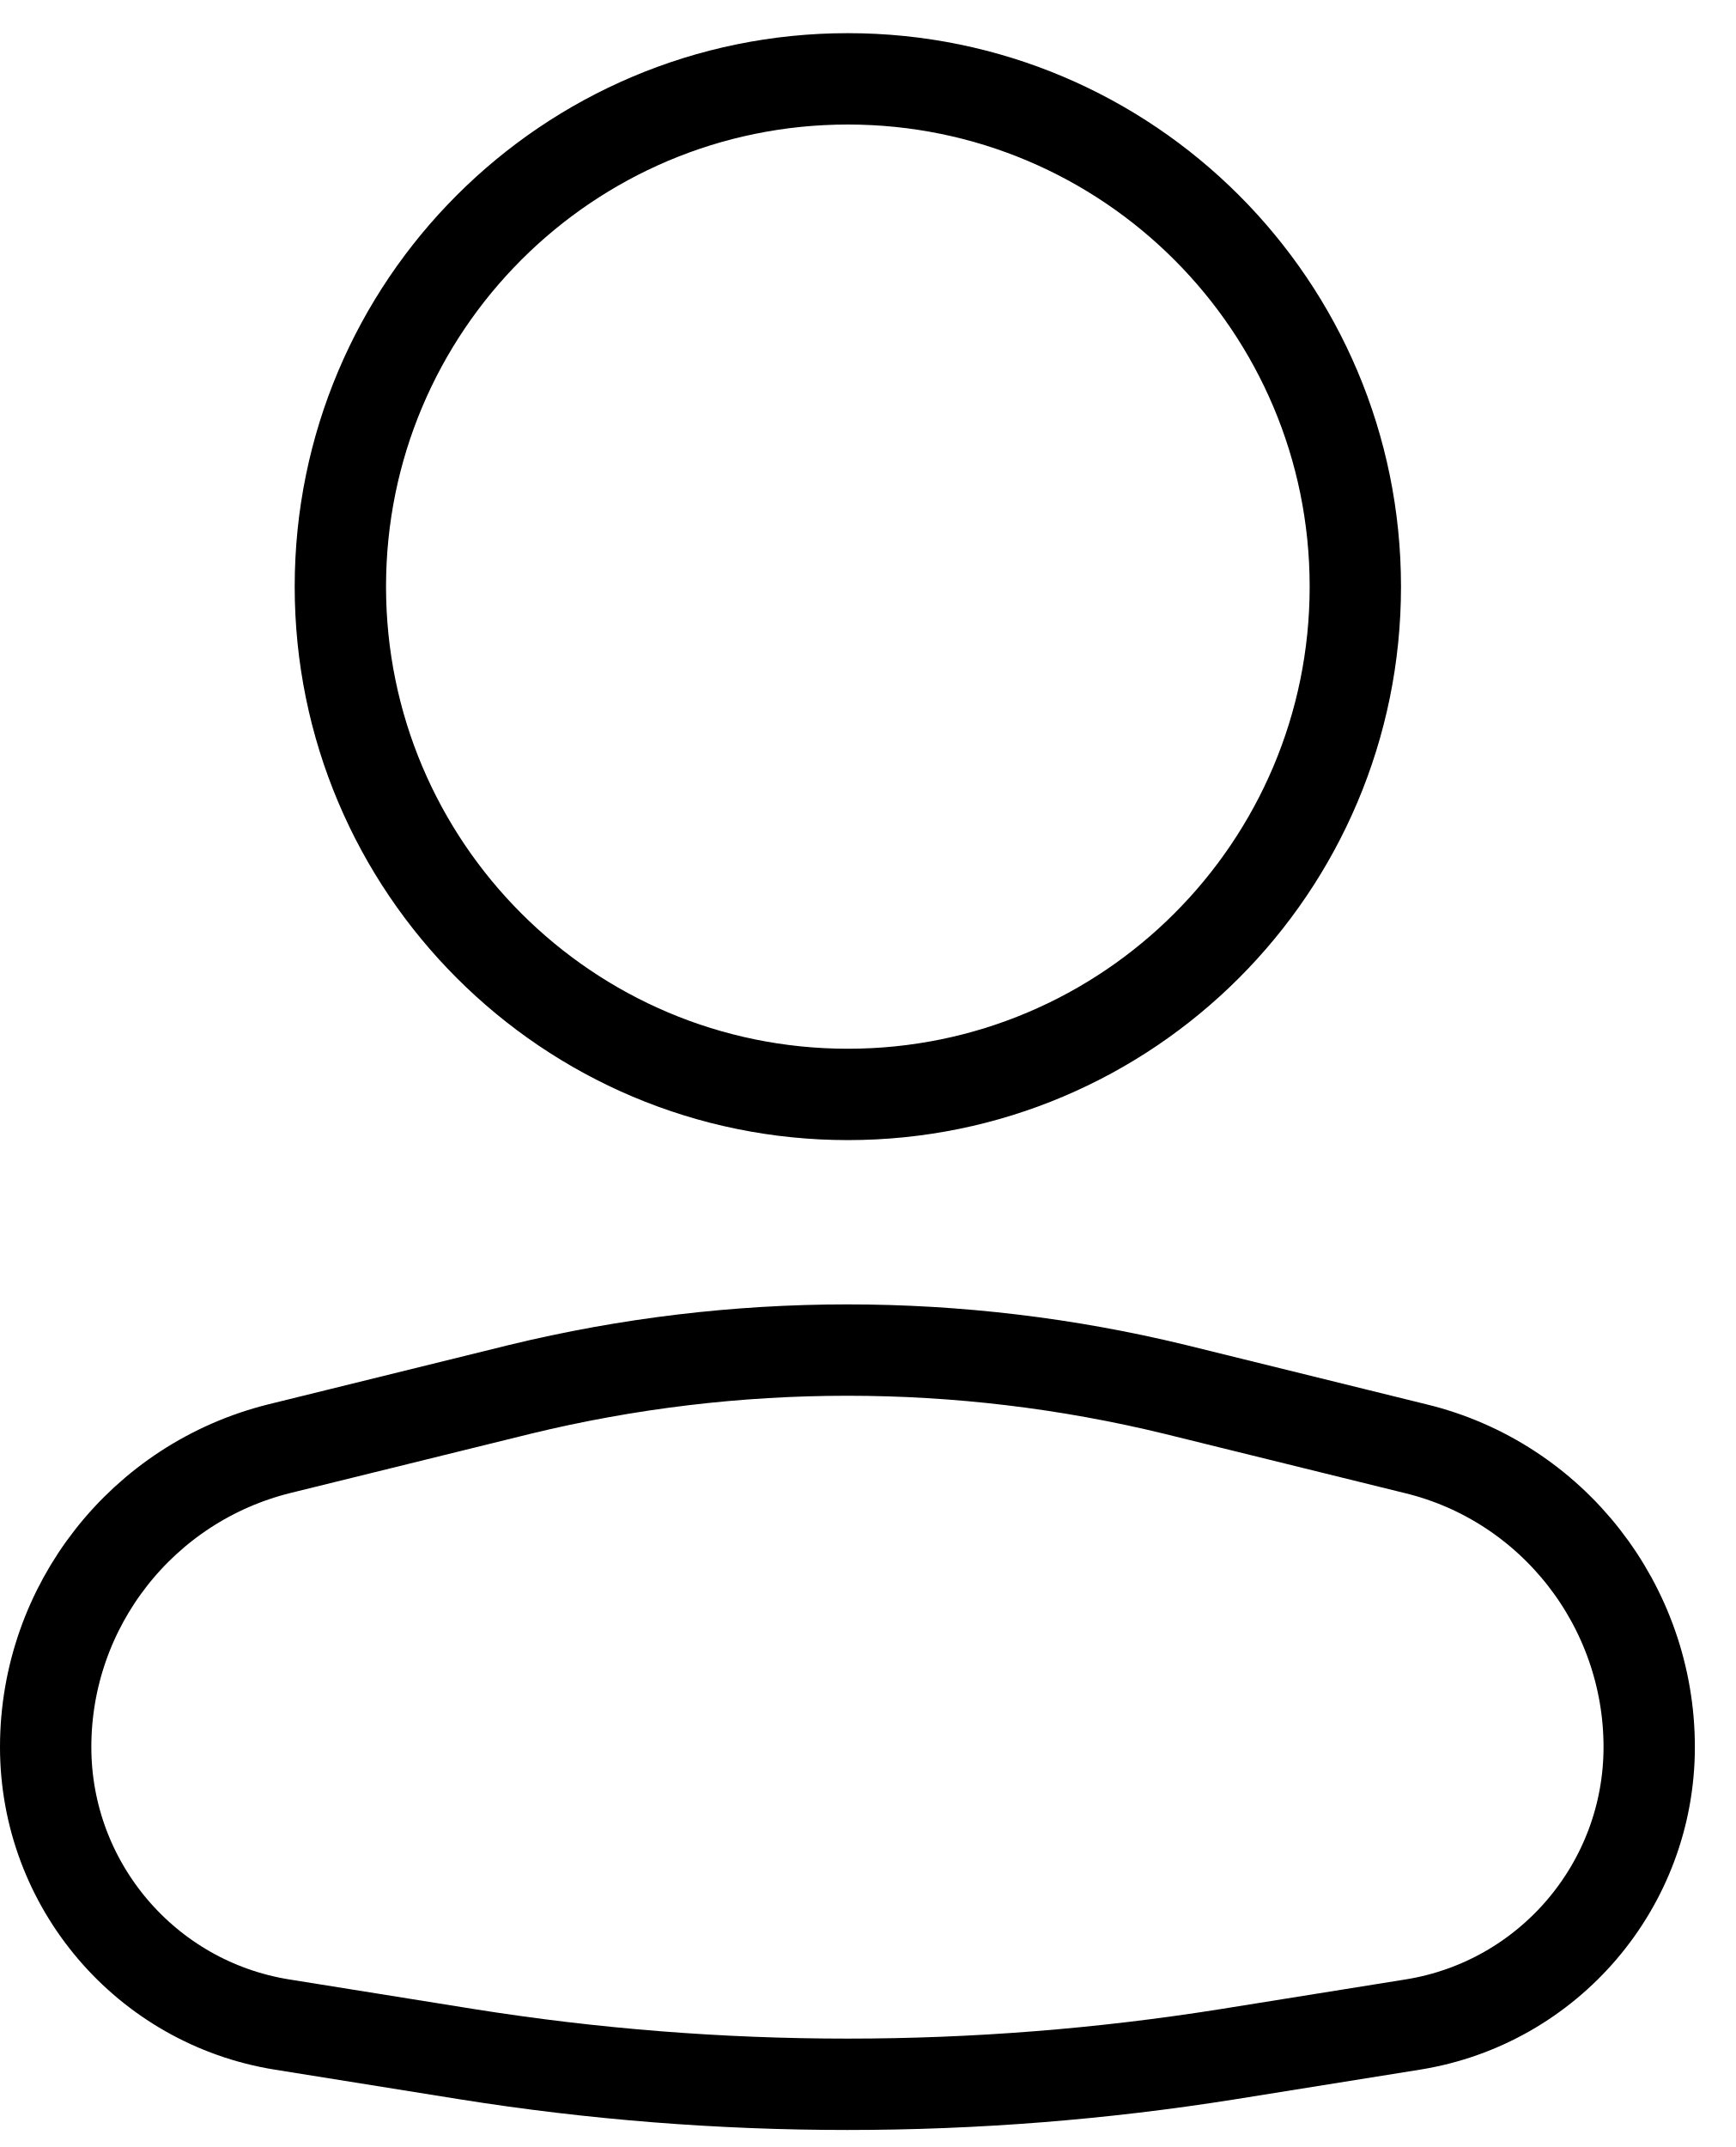
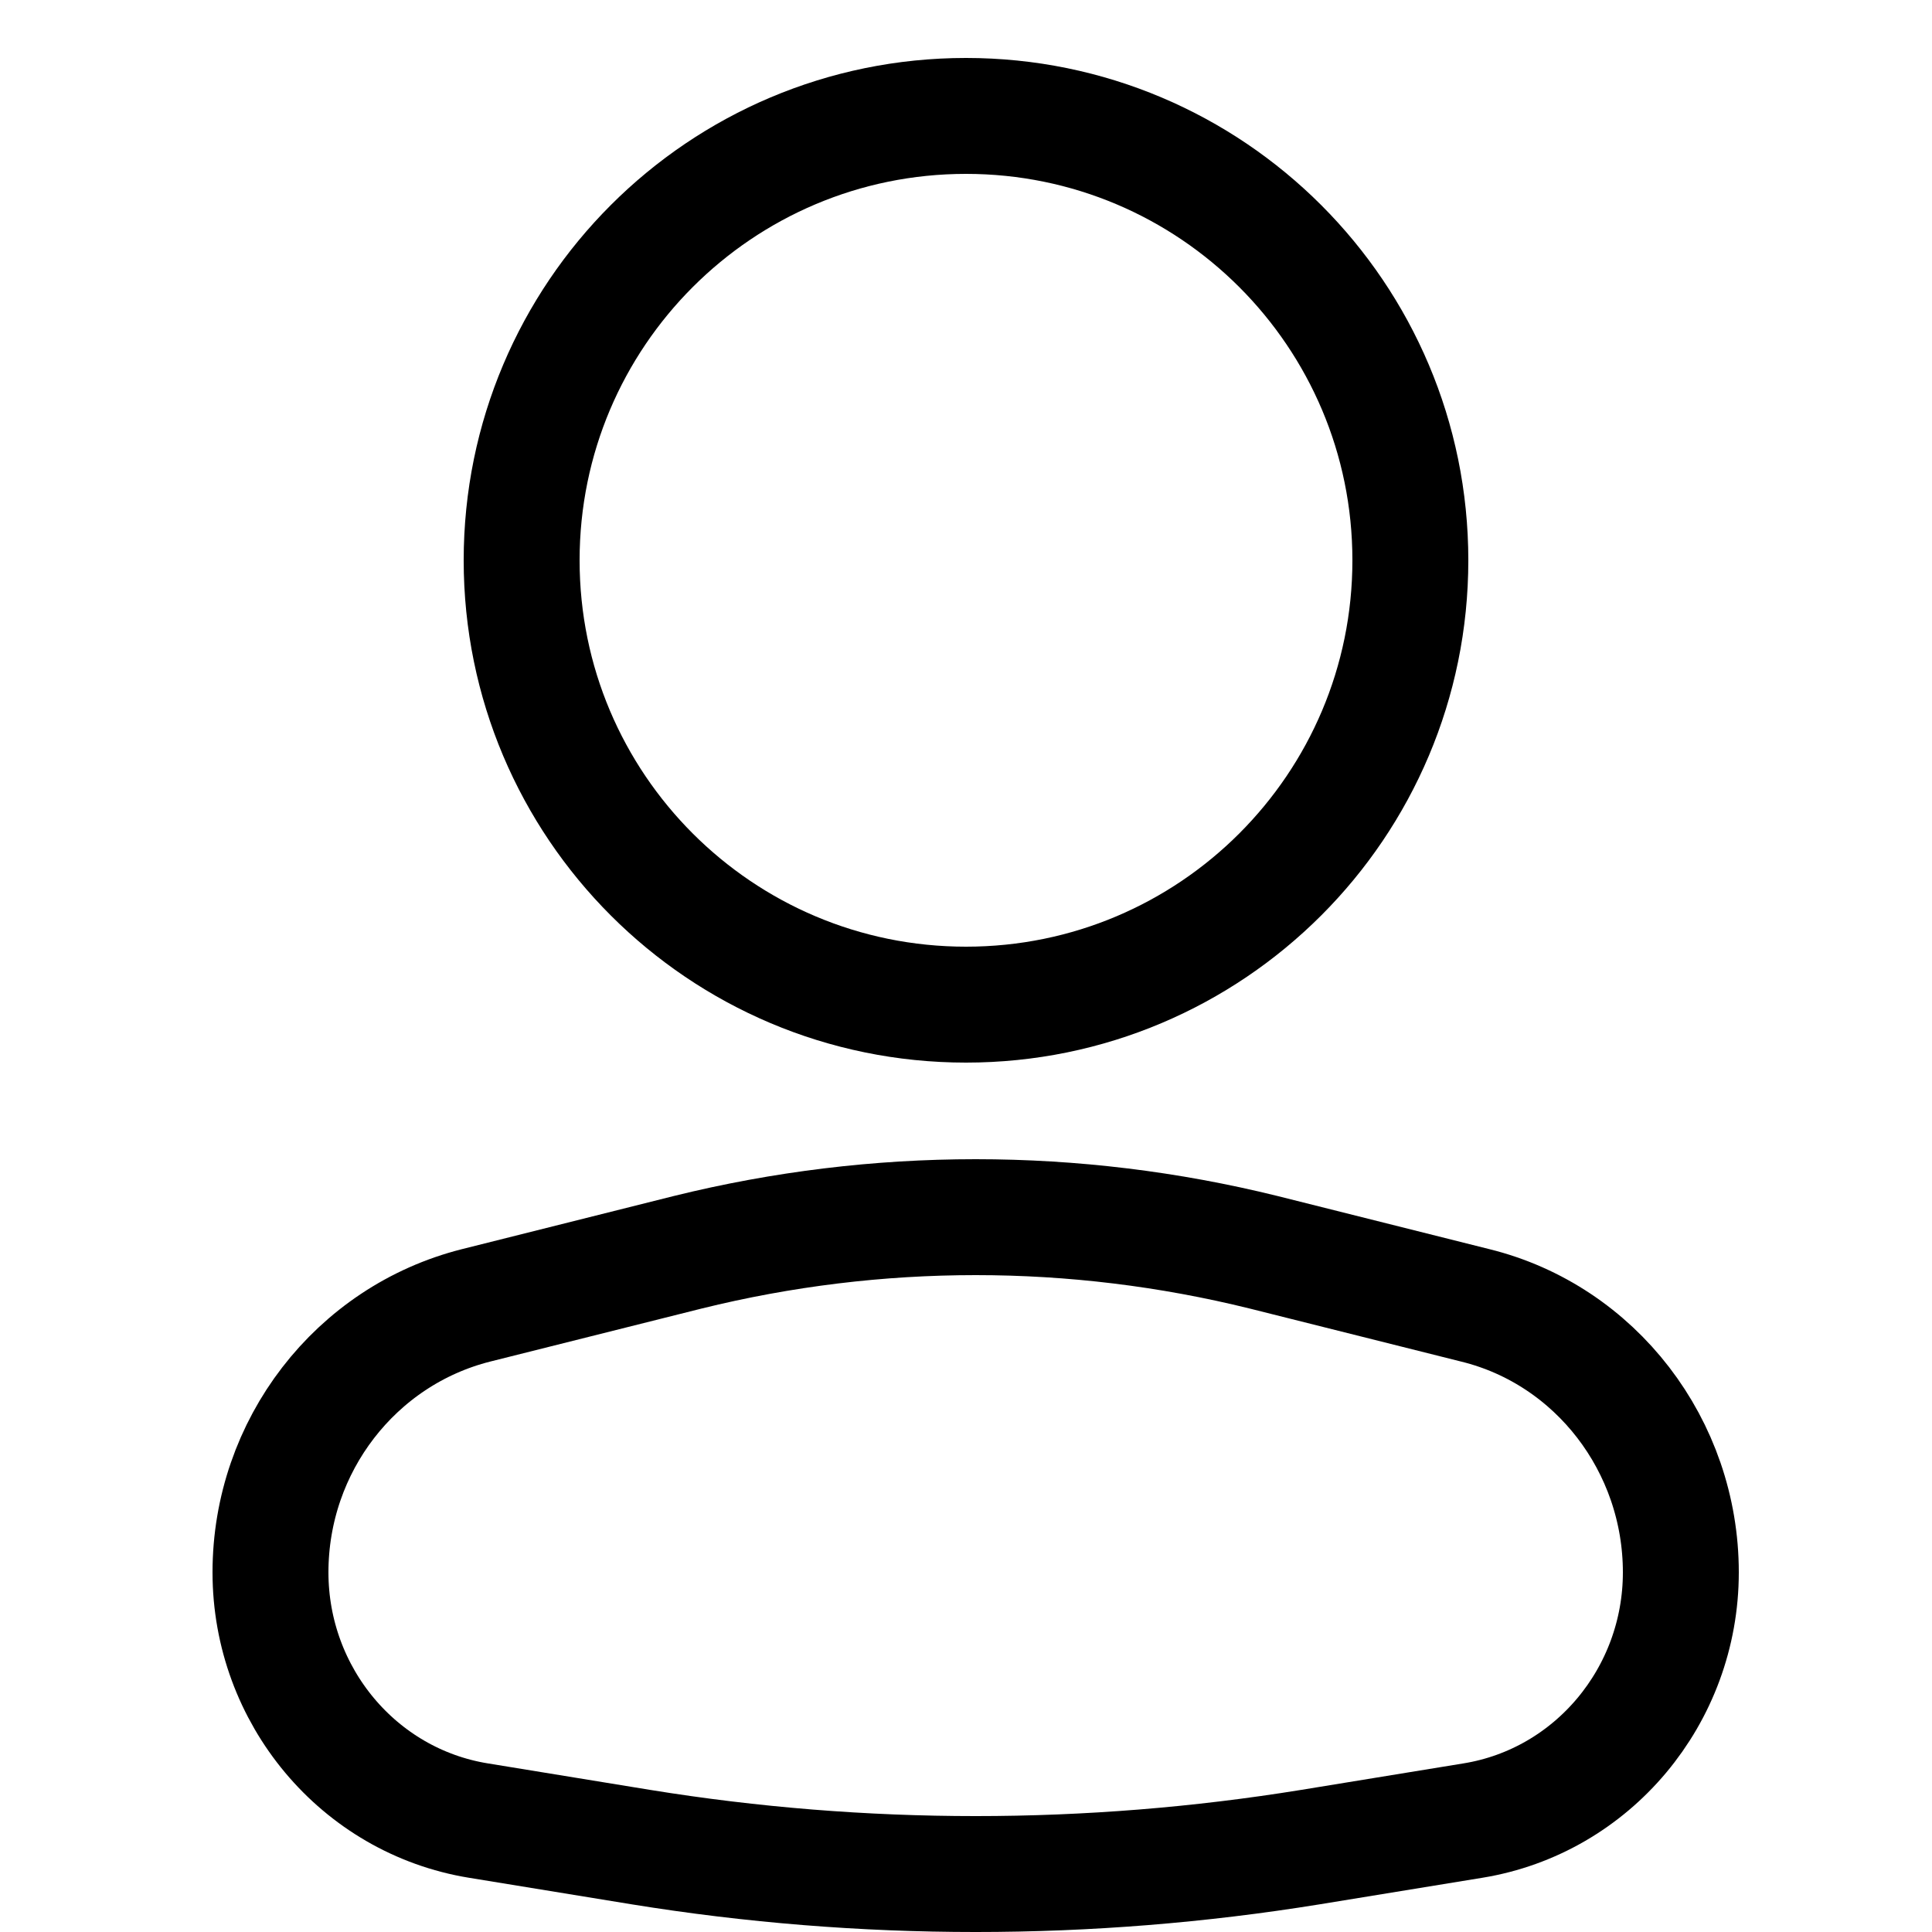
- <svg xmlns="http://www.w3.org/2000/svg" viewBox="0 0 38 47" fill="none">
-   <path stroke="currentColor" stroke-width="2" stroke-miterlimit="10" stroke-linecap="round" d="M18.566 23.958C24.703 23.958 29.678 18.981 29.678 12.842C29.678 6.703 24.703 1.726 18.566 1.726C12.429 1.726 7.453 6.703 7.453 12.842C7.453 18.981 12.429 23.958 18.566 23.958Z" />
-   <path stroke="currentColor" stroke-width="2" stroke-miterlimit="10" stroke-linecap="round" d="M1 38.245C1 35.151 3.119 32.458 6.117 31.713L11.387 30.414C16.103 29.268 21.01 29.268 25.726 30.414L30.996 31.713C33.993 32.438 36.113 35.151 36.113 38.245C36.113 41.263 33.917 43.841 30.938 44.319L26.89 44.968C21.372 45.847 15.74 45.847 10.222 44.968L6.174 44.319C3.196 43.841 1 41.263 1 38.245Z" />
+ <svg xmlns="http://www.w3.org/2000/svg" viewBox="0 0 100 100" fill="none">
+   <path stroke="currentColor" stroke-width="6" stroke-miterlimit="10" stroke-linecap="round" d="M50 52C62.703 52 73 41.703 73 29C73 16.297 62.703 6 50 6C37.297 6 27 16.297 27 29C27 41.703 37.297 52 50 52Z" />
+   <path stroke="currentColor" stroke-width="6" stroke-miterlimit="10" stroke-linecap="round" d="M14 81.384C14 74.838 18.406 69.141 24.638 67.566L35.594 64.818C45.399 62.394 55.601 62.394 65.406 64.818L76.362 67.566C82.594 69.101 87 74.838 87 81.384C87 87.768 82.435 93.222 76.243 94.232L67.827 95.606C56.355 97.465 44.645 97.465 33.173 95.606L24.758 94.232C18.565 93.222 14 87.768 14 81.384Z" />
</svg>
